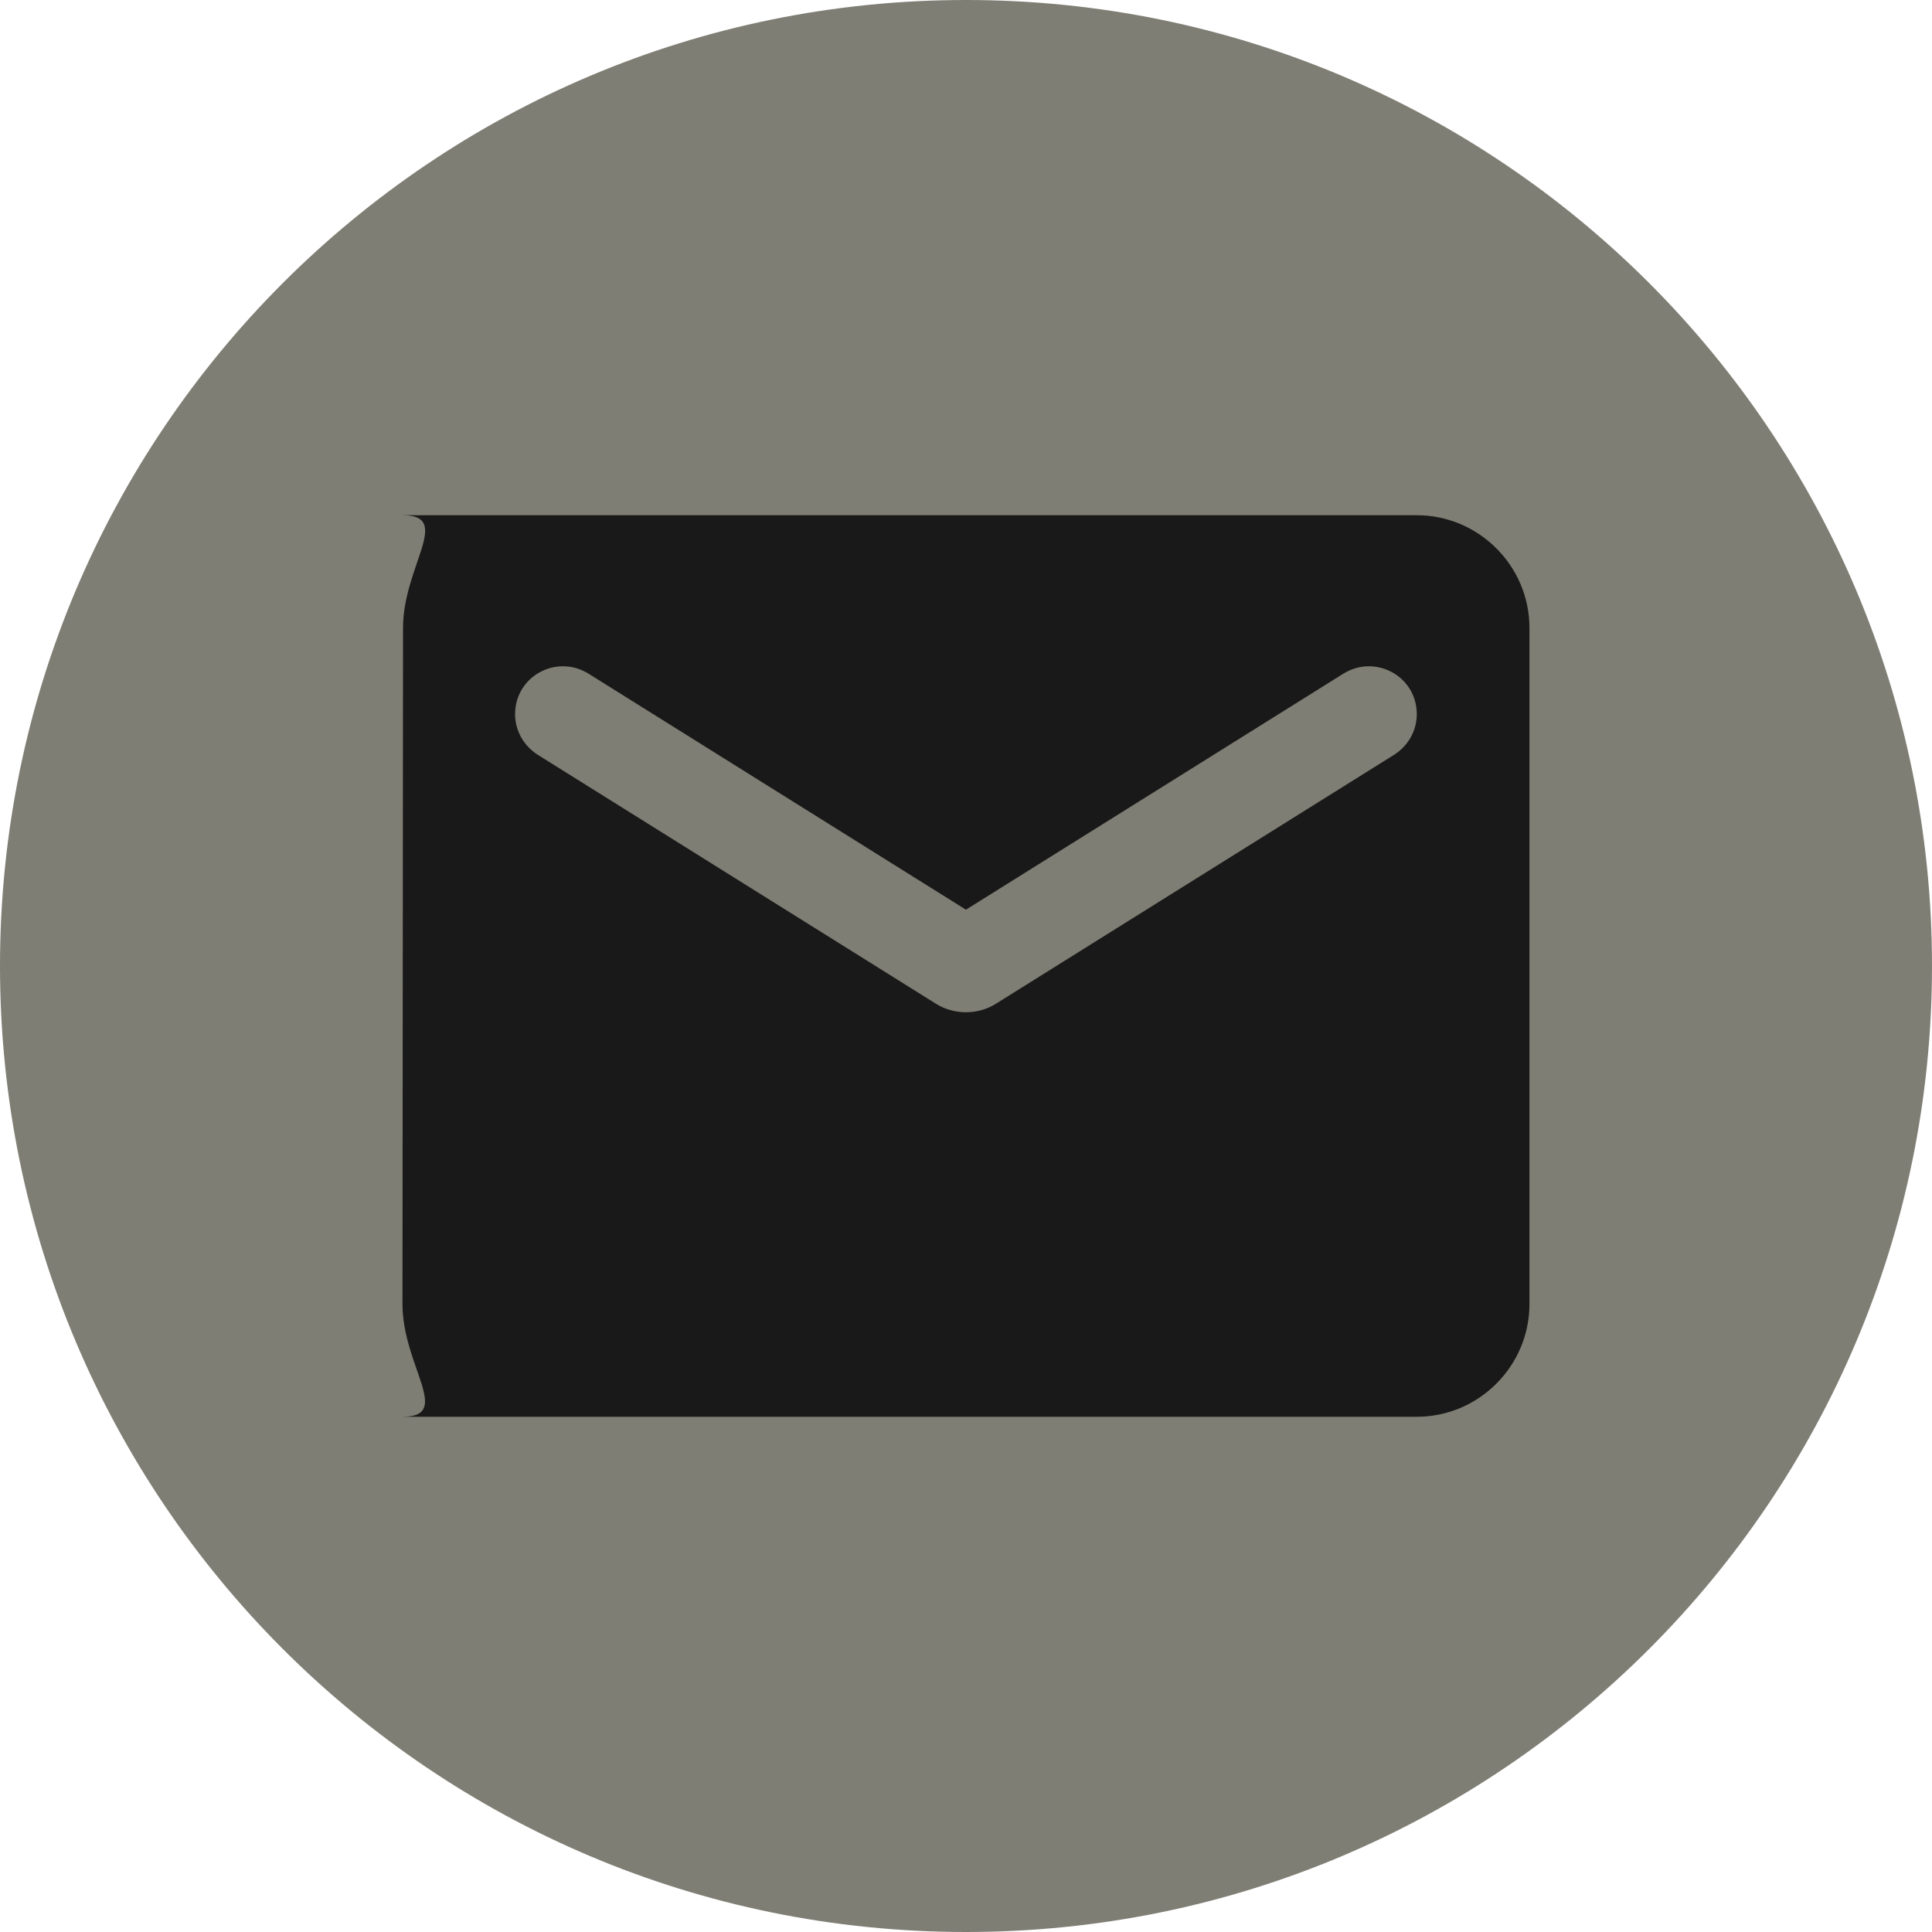
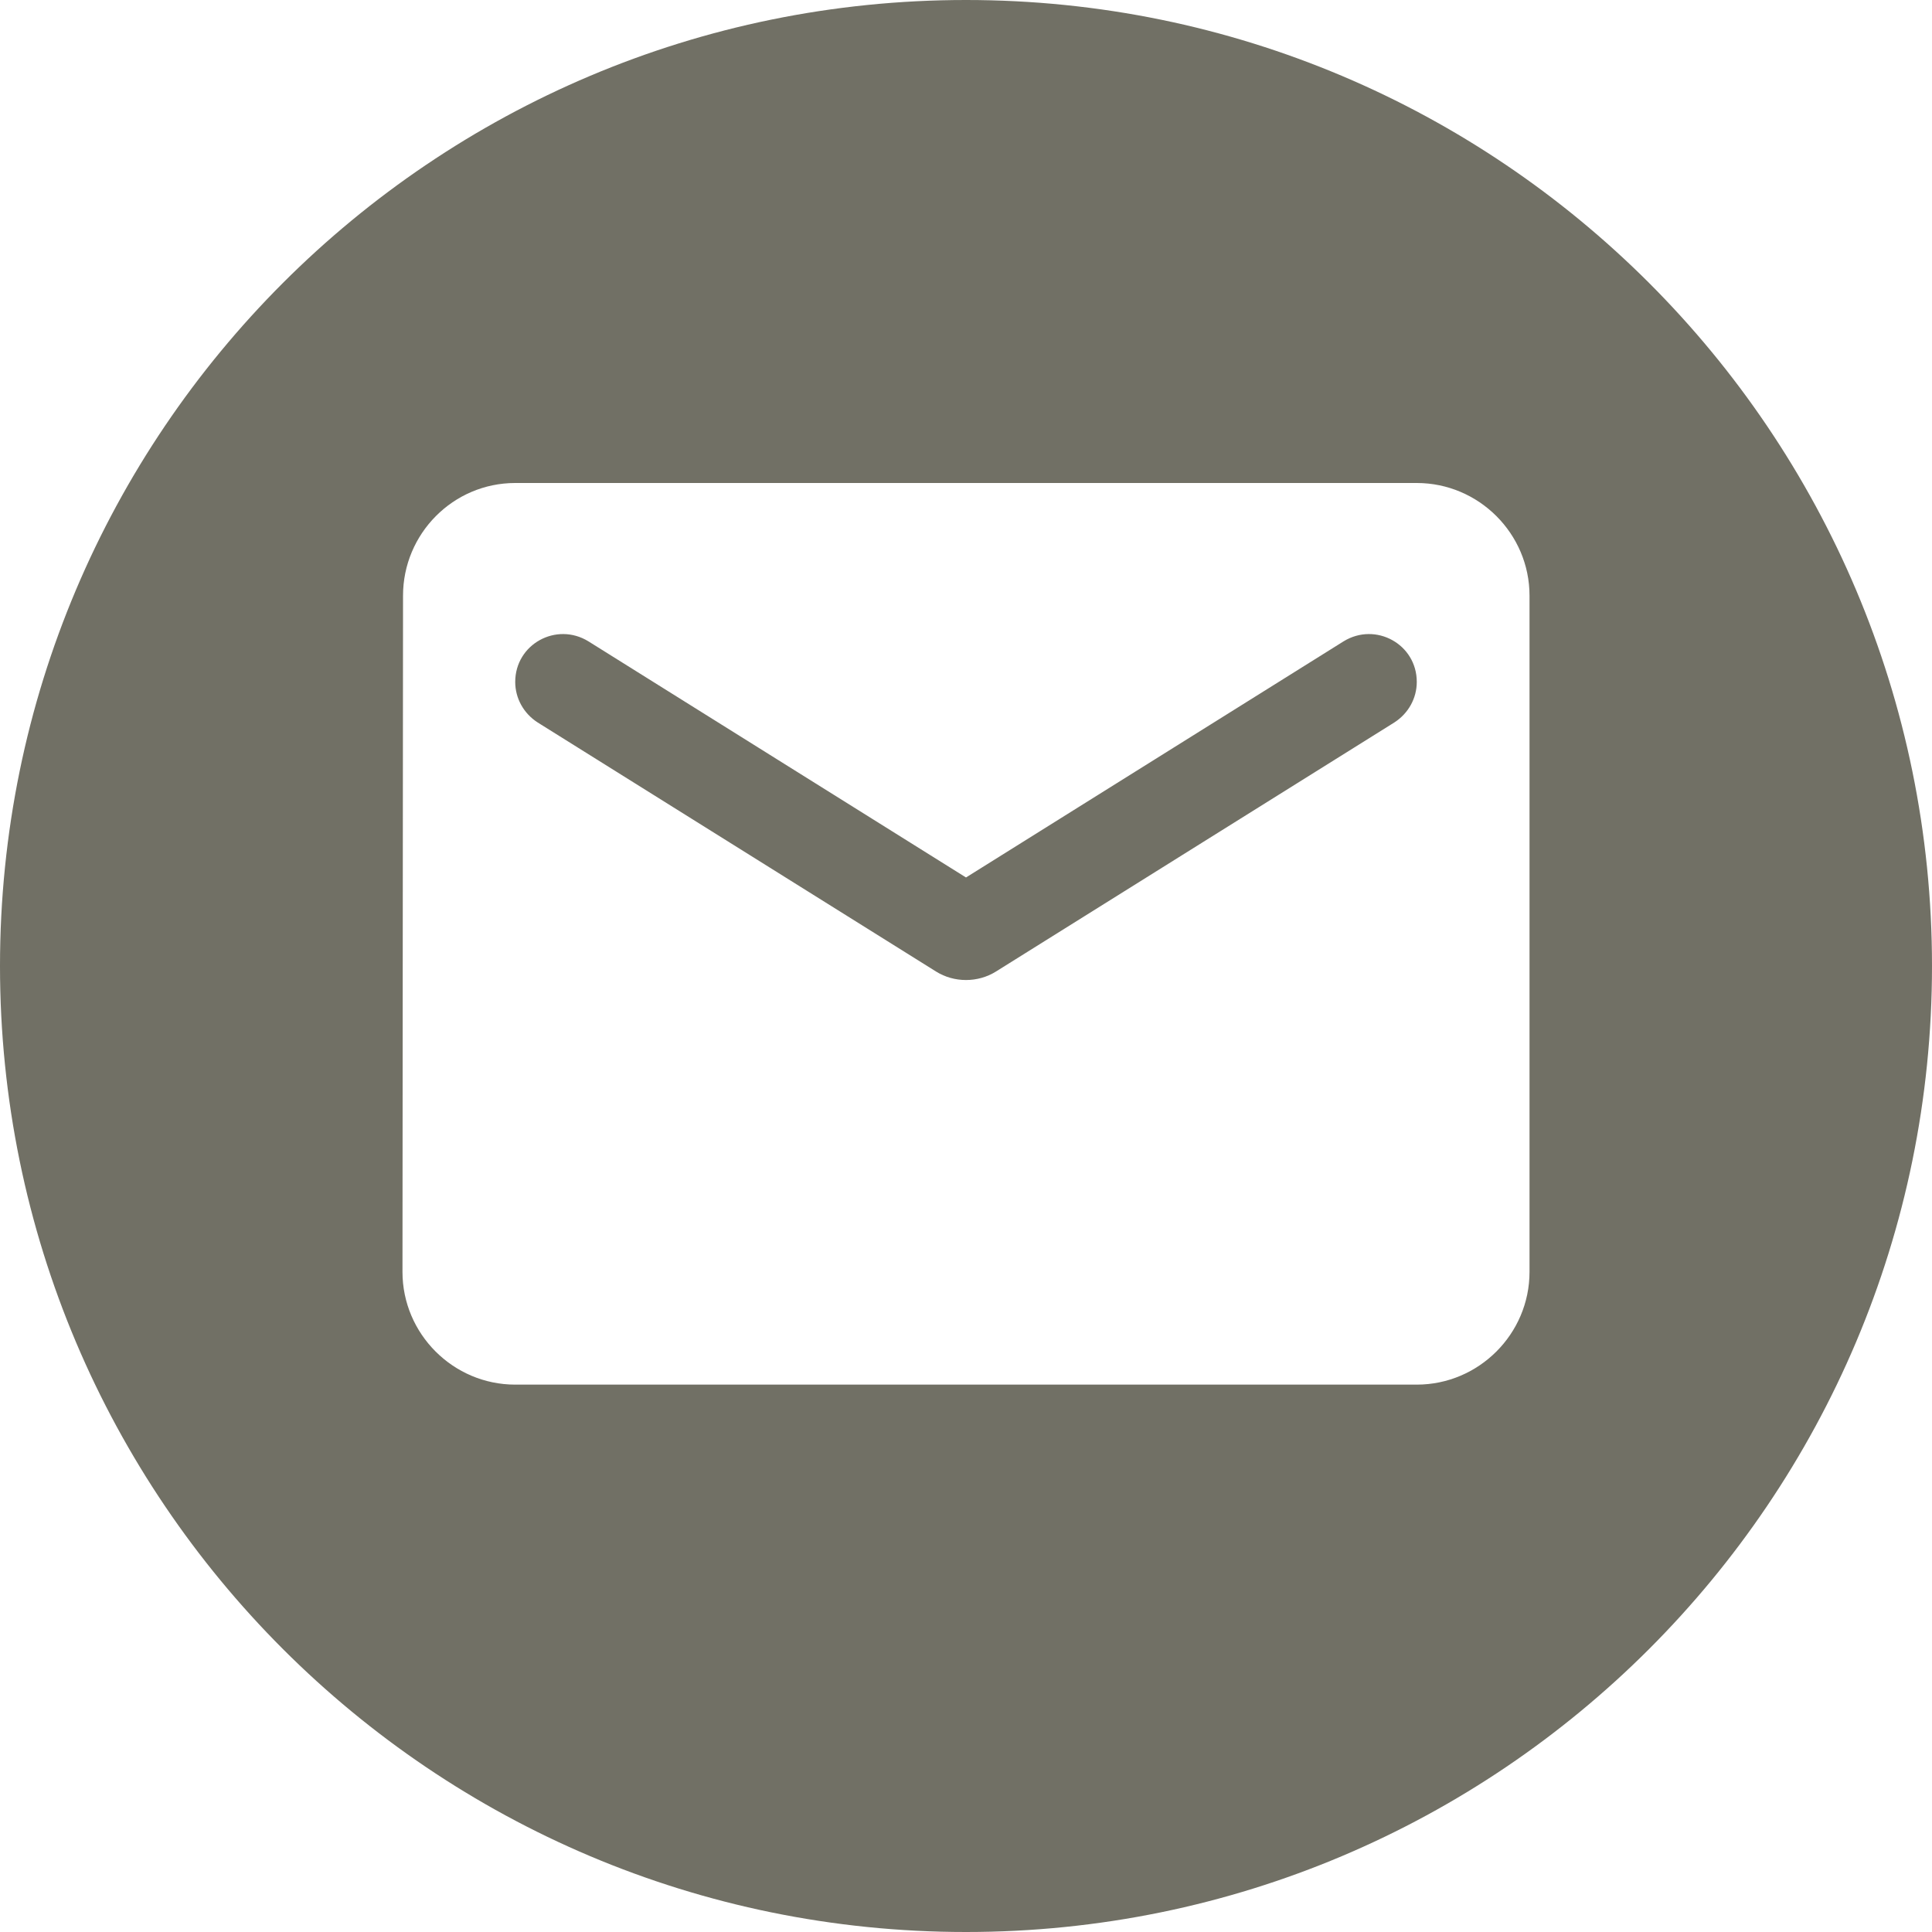
- <svg xmlns="http://www.w3.org/2000/svg" height="28" viewBox="0 0 28 28" width="28">
-   <g fill="none" opacity=".899">
-     <circle cx="14" cy="14" fill="#717065" fill-rule="evenodd" r="14" />
-     <path d="m20.533 7.467h-14.7c.735 0 .008.735.008 1.633l-.008 9.8c0 .898.735 1.633 0 1.633h14.7c.898 0 1.633-.735 1.633-1.633v-9.8c0-.898-.735-1.633-1.633-1.633zm-.327 3.471-5.774 3.61c-.261.163-.604.163-.866 0l-5.774-3.61c-.204-.131-.327-.351-.327-.588 0-.547.596-.874 1.062-.588l5.472 3.422 5.472-3.422c.466-.286 1.062.041 1.062.588 0 .237-.122.457-.327.588z" fill="#000" />
+ <svg xmlns="http://www.w3.org/2000/svg" width="28px" height="28px" viewBox="0 0 28 28" version="1.1">
+   <g id="post_dark" stroke="none" fill="none" fill-rule="evenodd">
+     <path d="M14,28 C21.732,28 28,21.732 28,14 C28,6.268 21.732,0 14,0 C6.268,0 0,6.268 0,14 C0,21.732 6.268,28 14,28 Z M20.533,7 C21.432,7 22.167,7.735 22.167,8.633 L22.167,18.433 C22.167,19.332 21.432,20.067 20.533,20.067 L7.467,20.067 C6.568,20.067 5.833,19.332 5.833,18.433 L5.841,8.633 C5.841,7.735 6.568,7 7.467,7 L20.533,7 Z M20.533,9.883 C20.533,9.336 19.937,9.009 19.472,9.295 L14,12.717 L8.528,9.295 C8.063,9.009 7.467,9.336 7.467,9.883 C7.467,10.12 7.589,10.34 7.793,10.471 L13.567,14.081 C13.829,14.244 14.171,14.244 14.433,14.081 L20.207,10.471 C20.411,10.34 20.533,10.12 20.533,9.883 Z" id="Shape" fill="#717065" />
  </g>
</svg>
